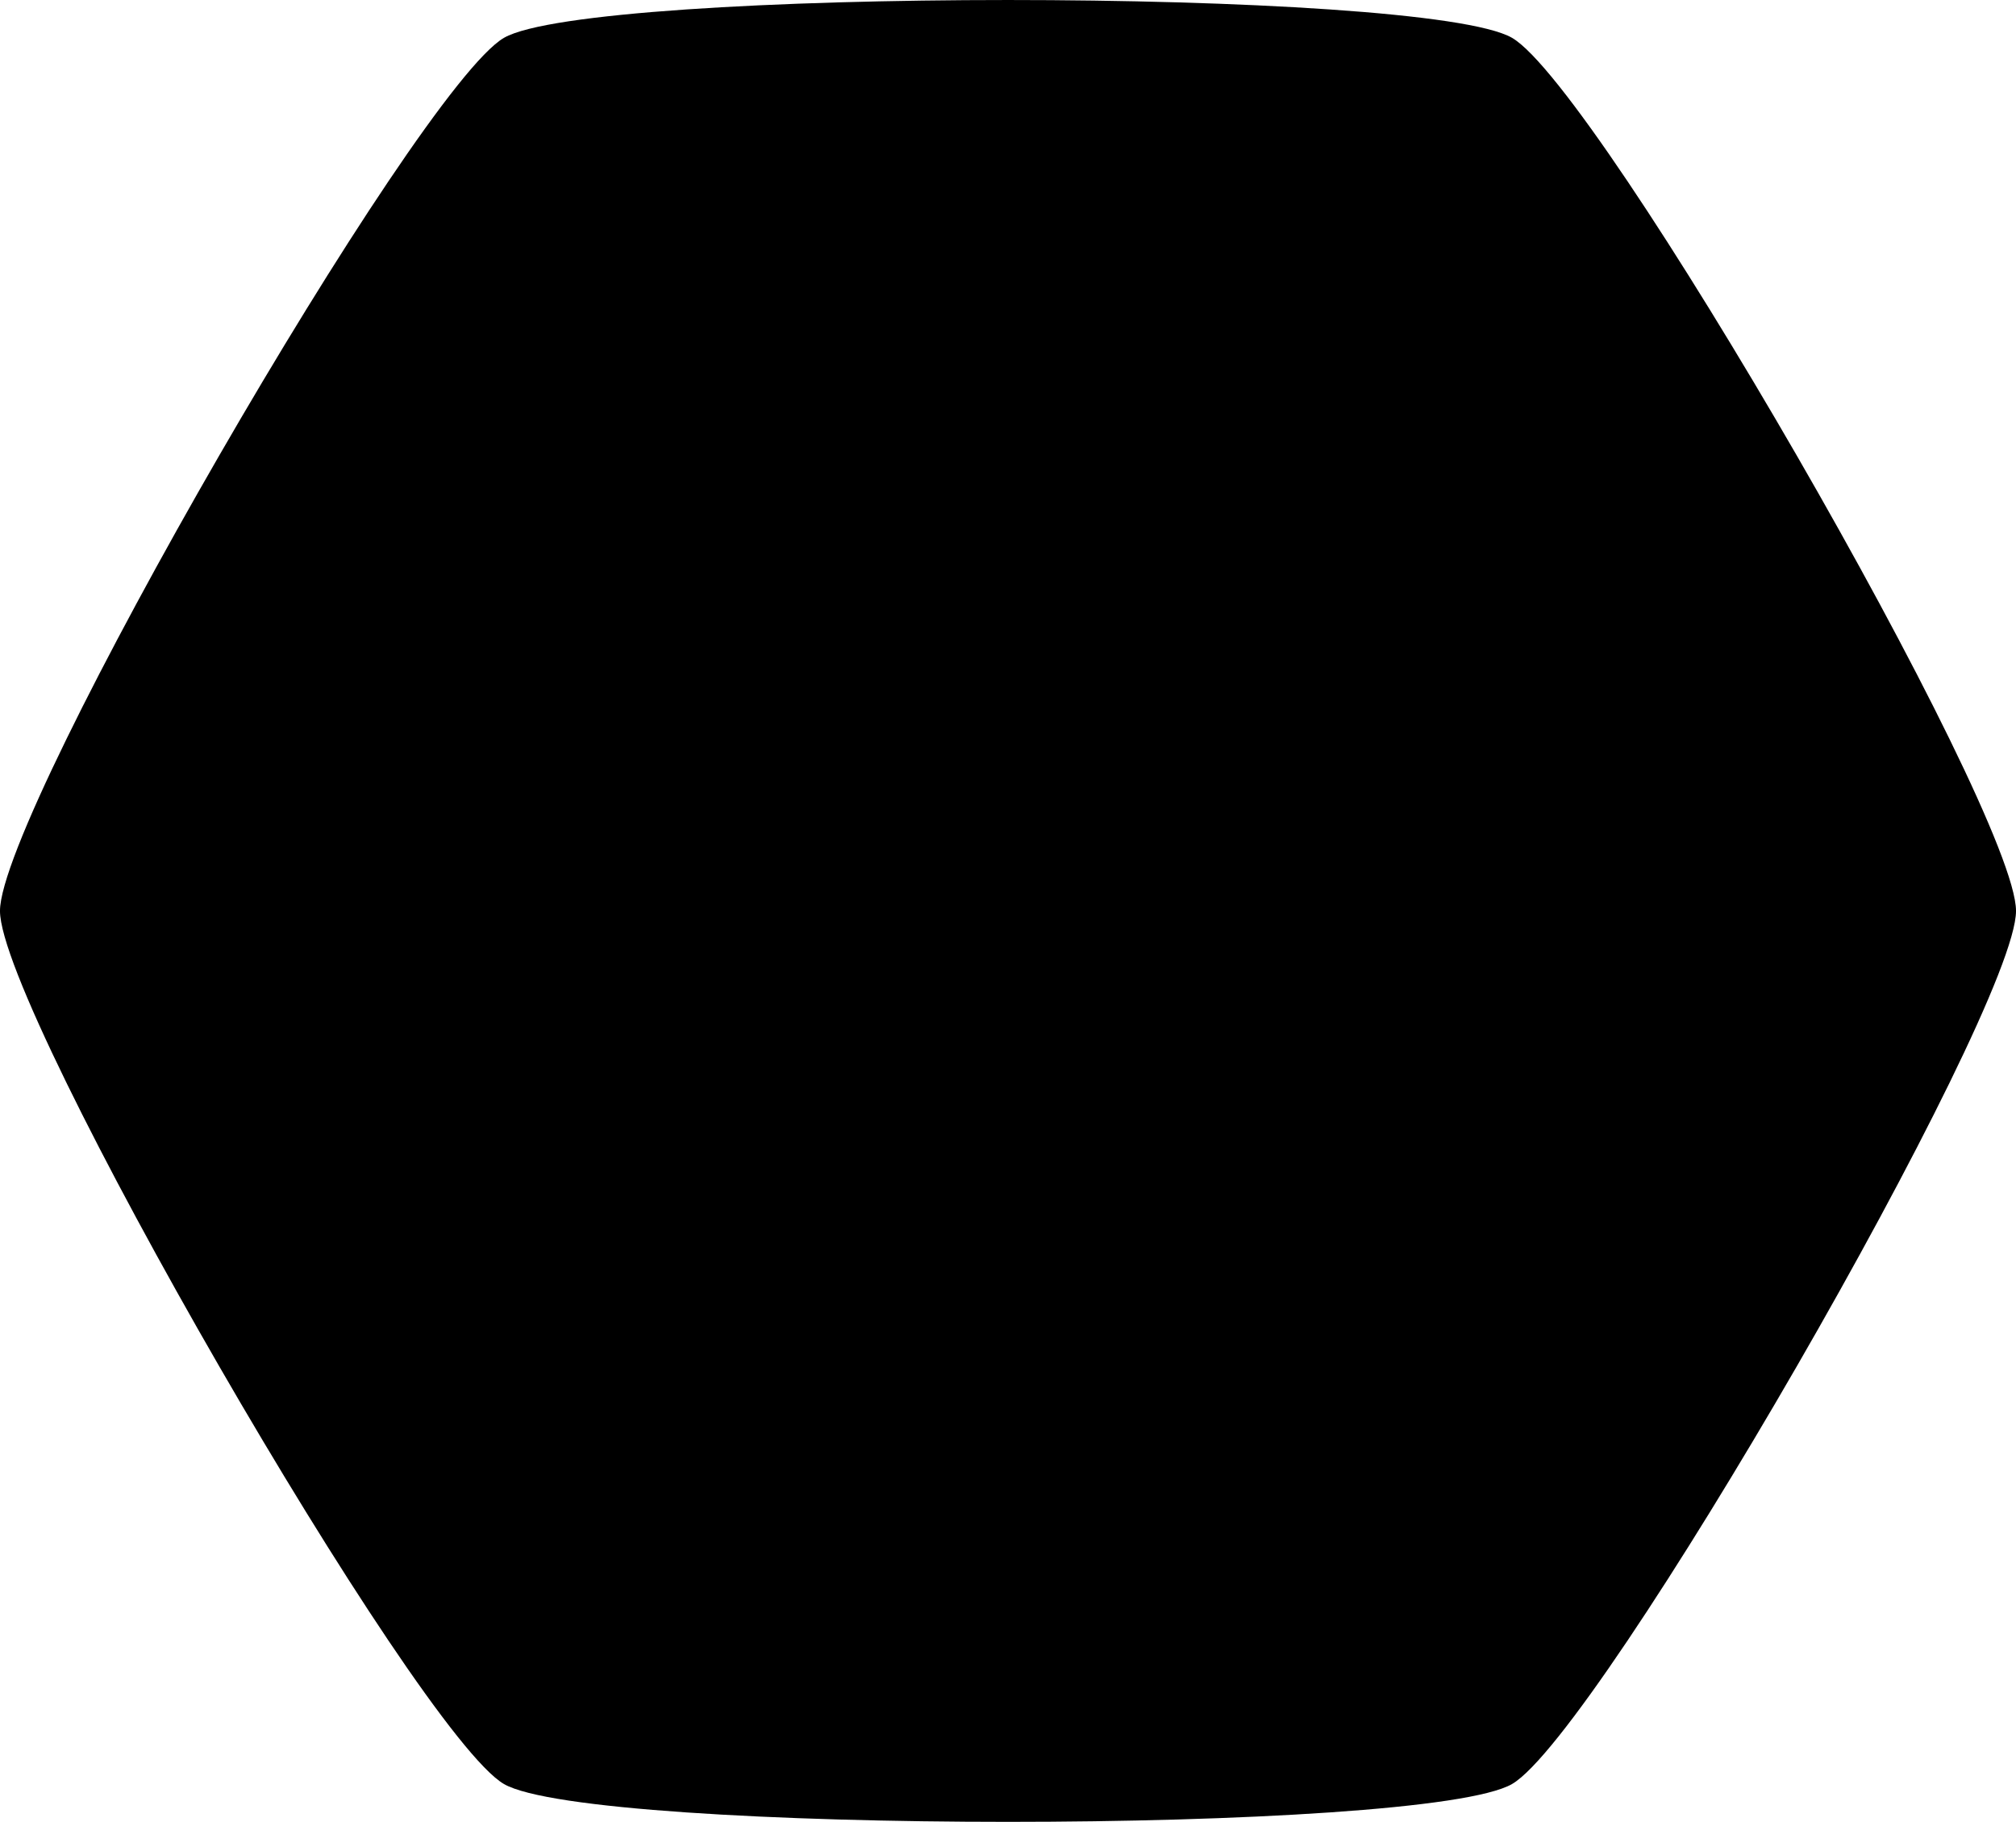
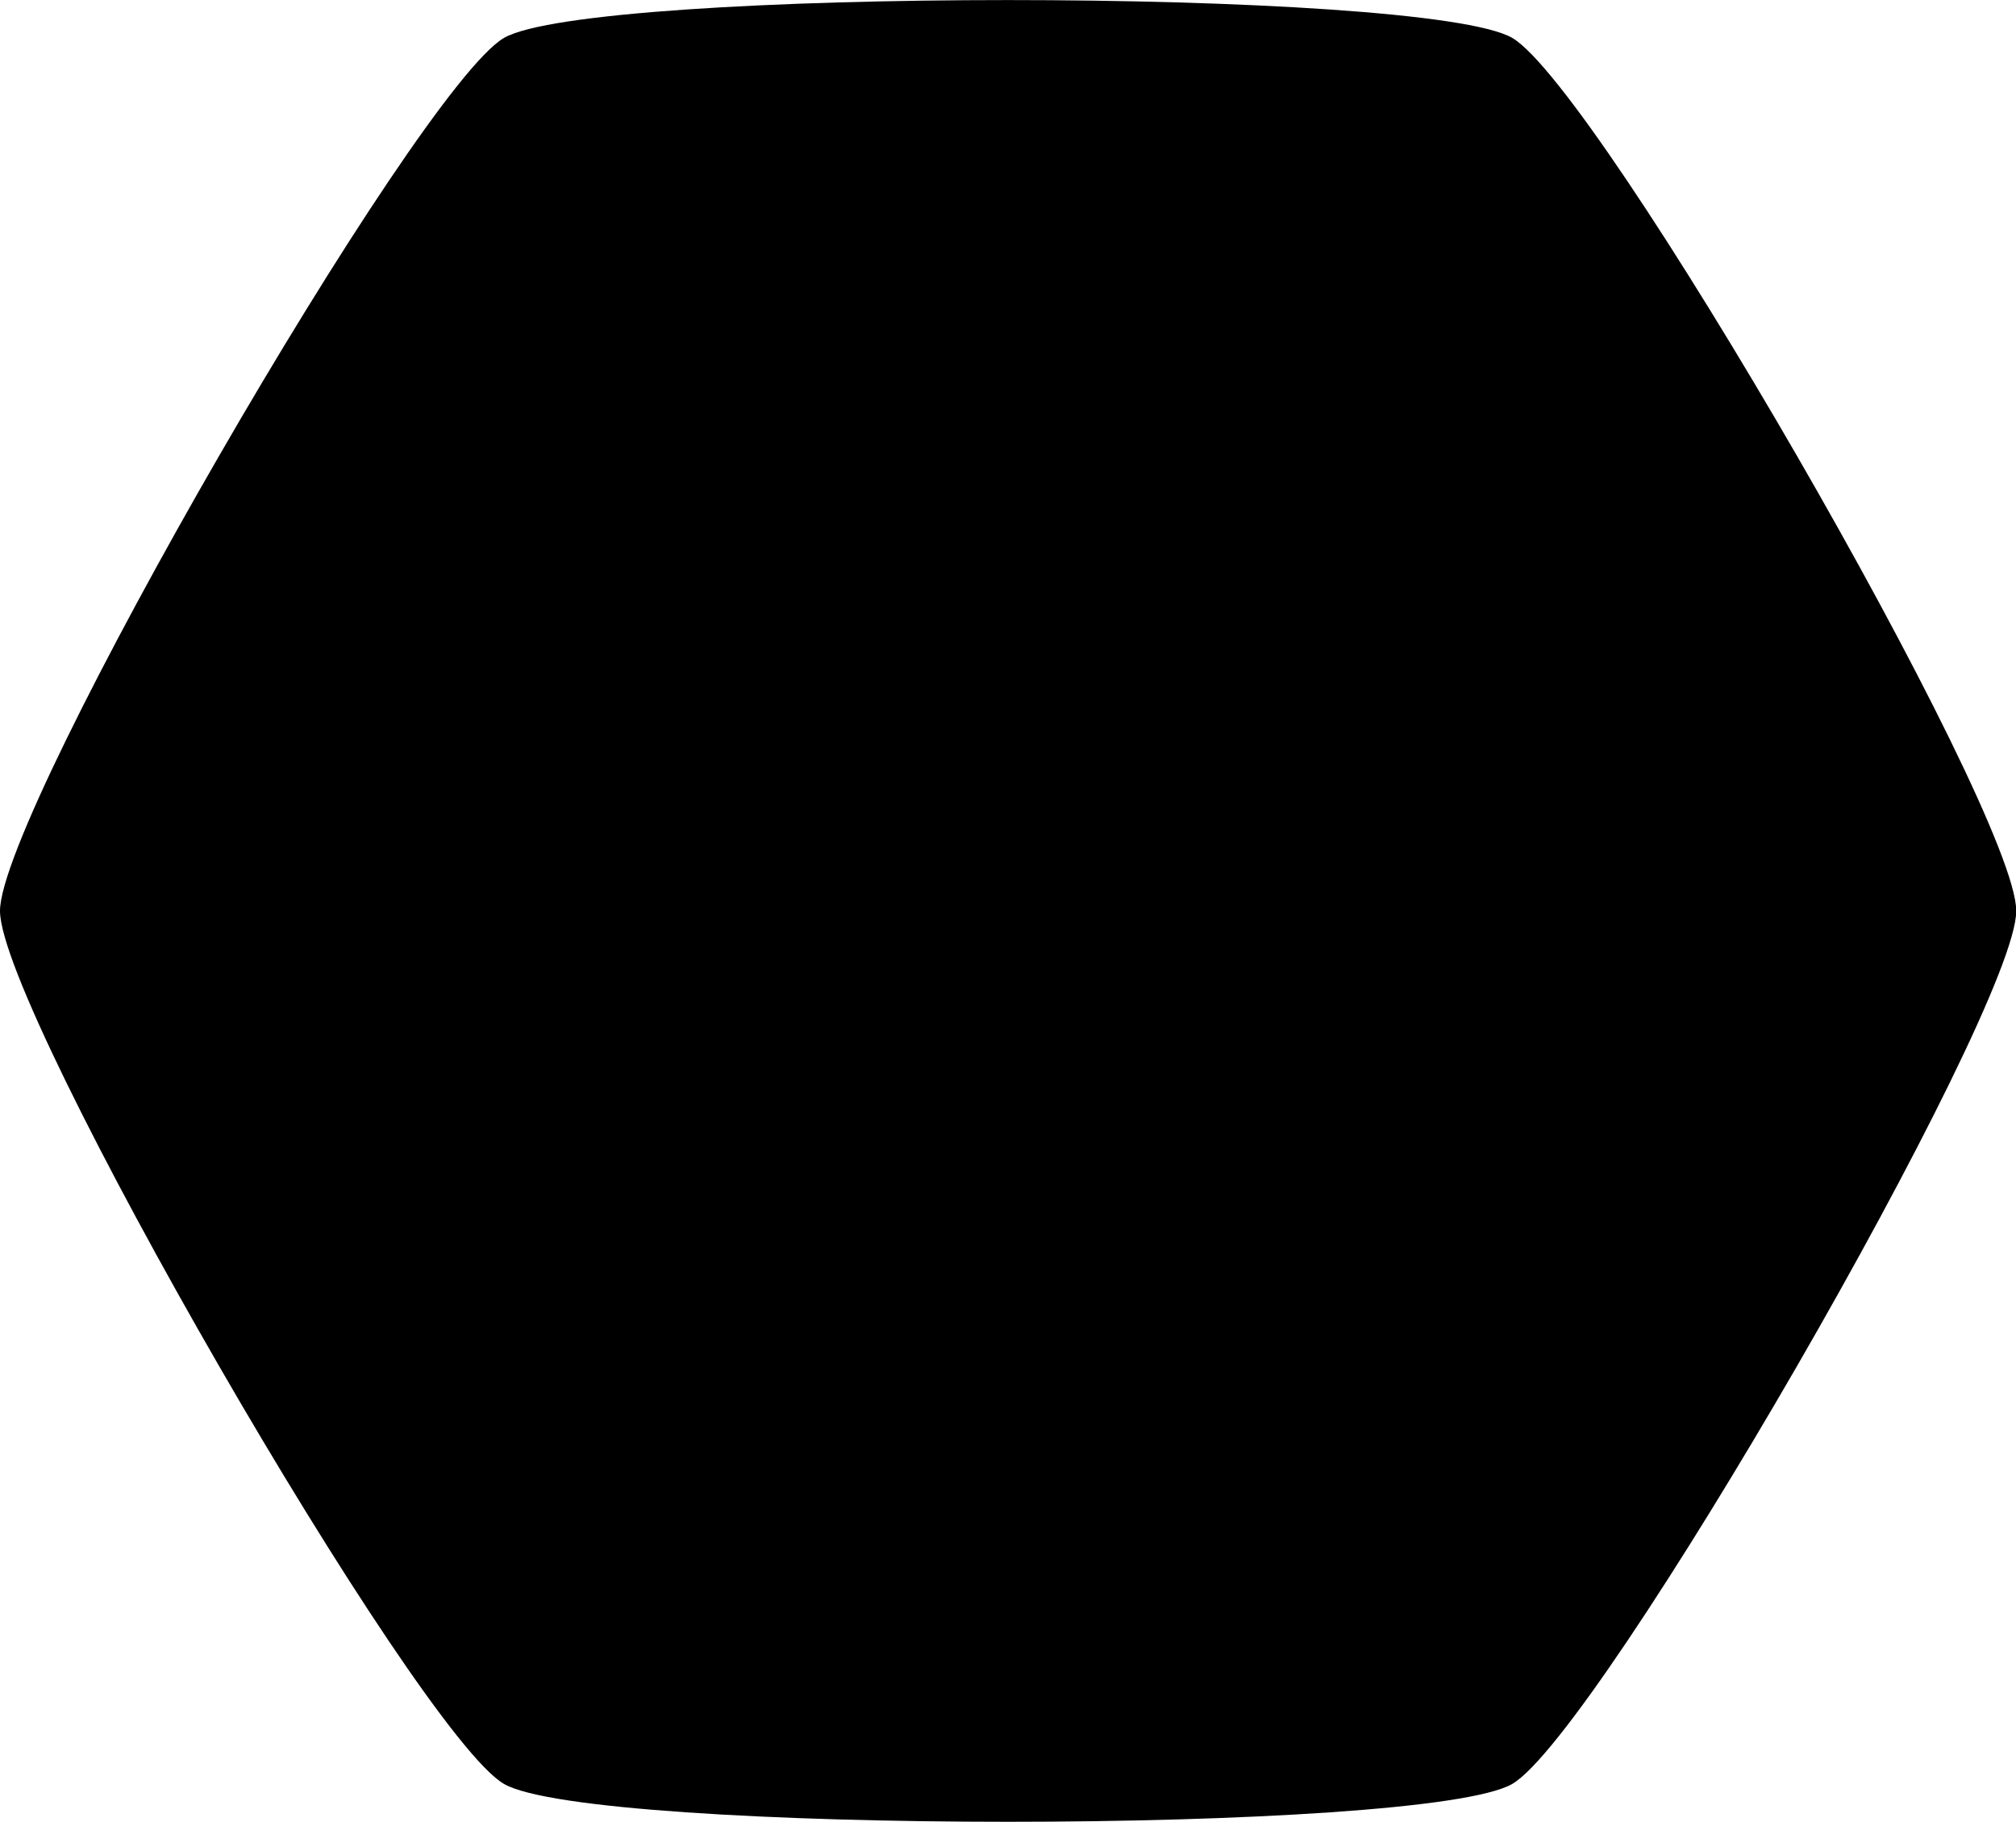
- <svg xmlns="http://www.w3.org/2000/svg" width="81.991mm" height="74.081mm" viewBox="0 0 81.991 74.081" version="1.1" id="svg1">
-   <defs id="defs1" />
-   <g id="layer1" transform="translate(-47.82453,-115.9132)">
-     <path style="fill:#000000;fill-opacity:1;stroke-width:0.265" id="path1" d="m 129.816,152.954 c 0,4.1 -16.947,33.453 -20.498,35.503 -3.55,2.05 -37.445,2.05 -40.996,0 -3.55,-2.05 -20.498,-31.404 -20.498,-35.503 0,-4.1 16.947,-33.453 20.498,-35.503 3.55,-2.05 37.445,-2.05 40.996,0 3.55,2.05 20.498,31.404 20.498,35.503 z" />
-   </g>
+ <svg xmlns="http://www.w3.org/2000/svg" viewBox="0 0 81.99 74.08">
+   <path d="M82 37.04c0 4.1-16.96 33.45-20.5 35.5-3.56 2.05-37.45 2.05-41 0C16.95 70.5 0 41.14 0 37.04c0-4.1 16.95-33.45 20.5-35.5 3.55-2.05 37.44-2.05 41 0C65.03 3.59 82 32.94 82 37.04z" />
</svg>
